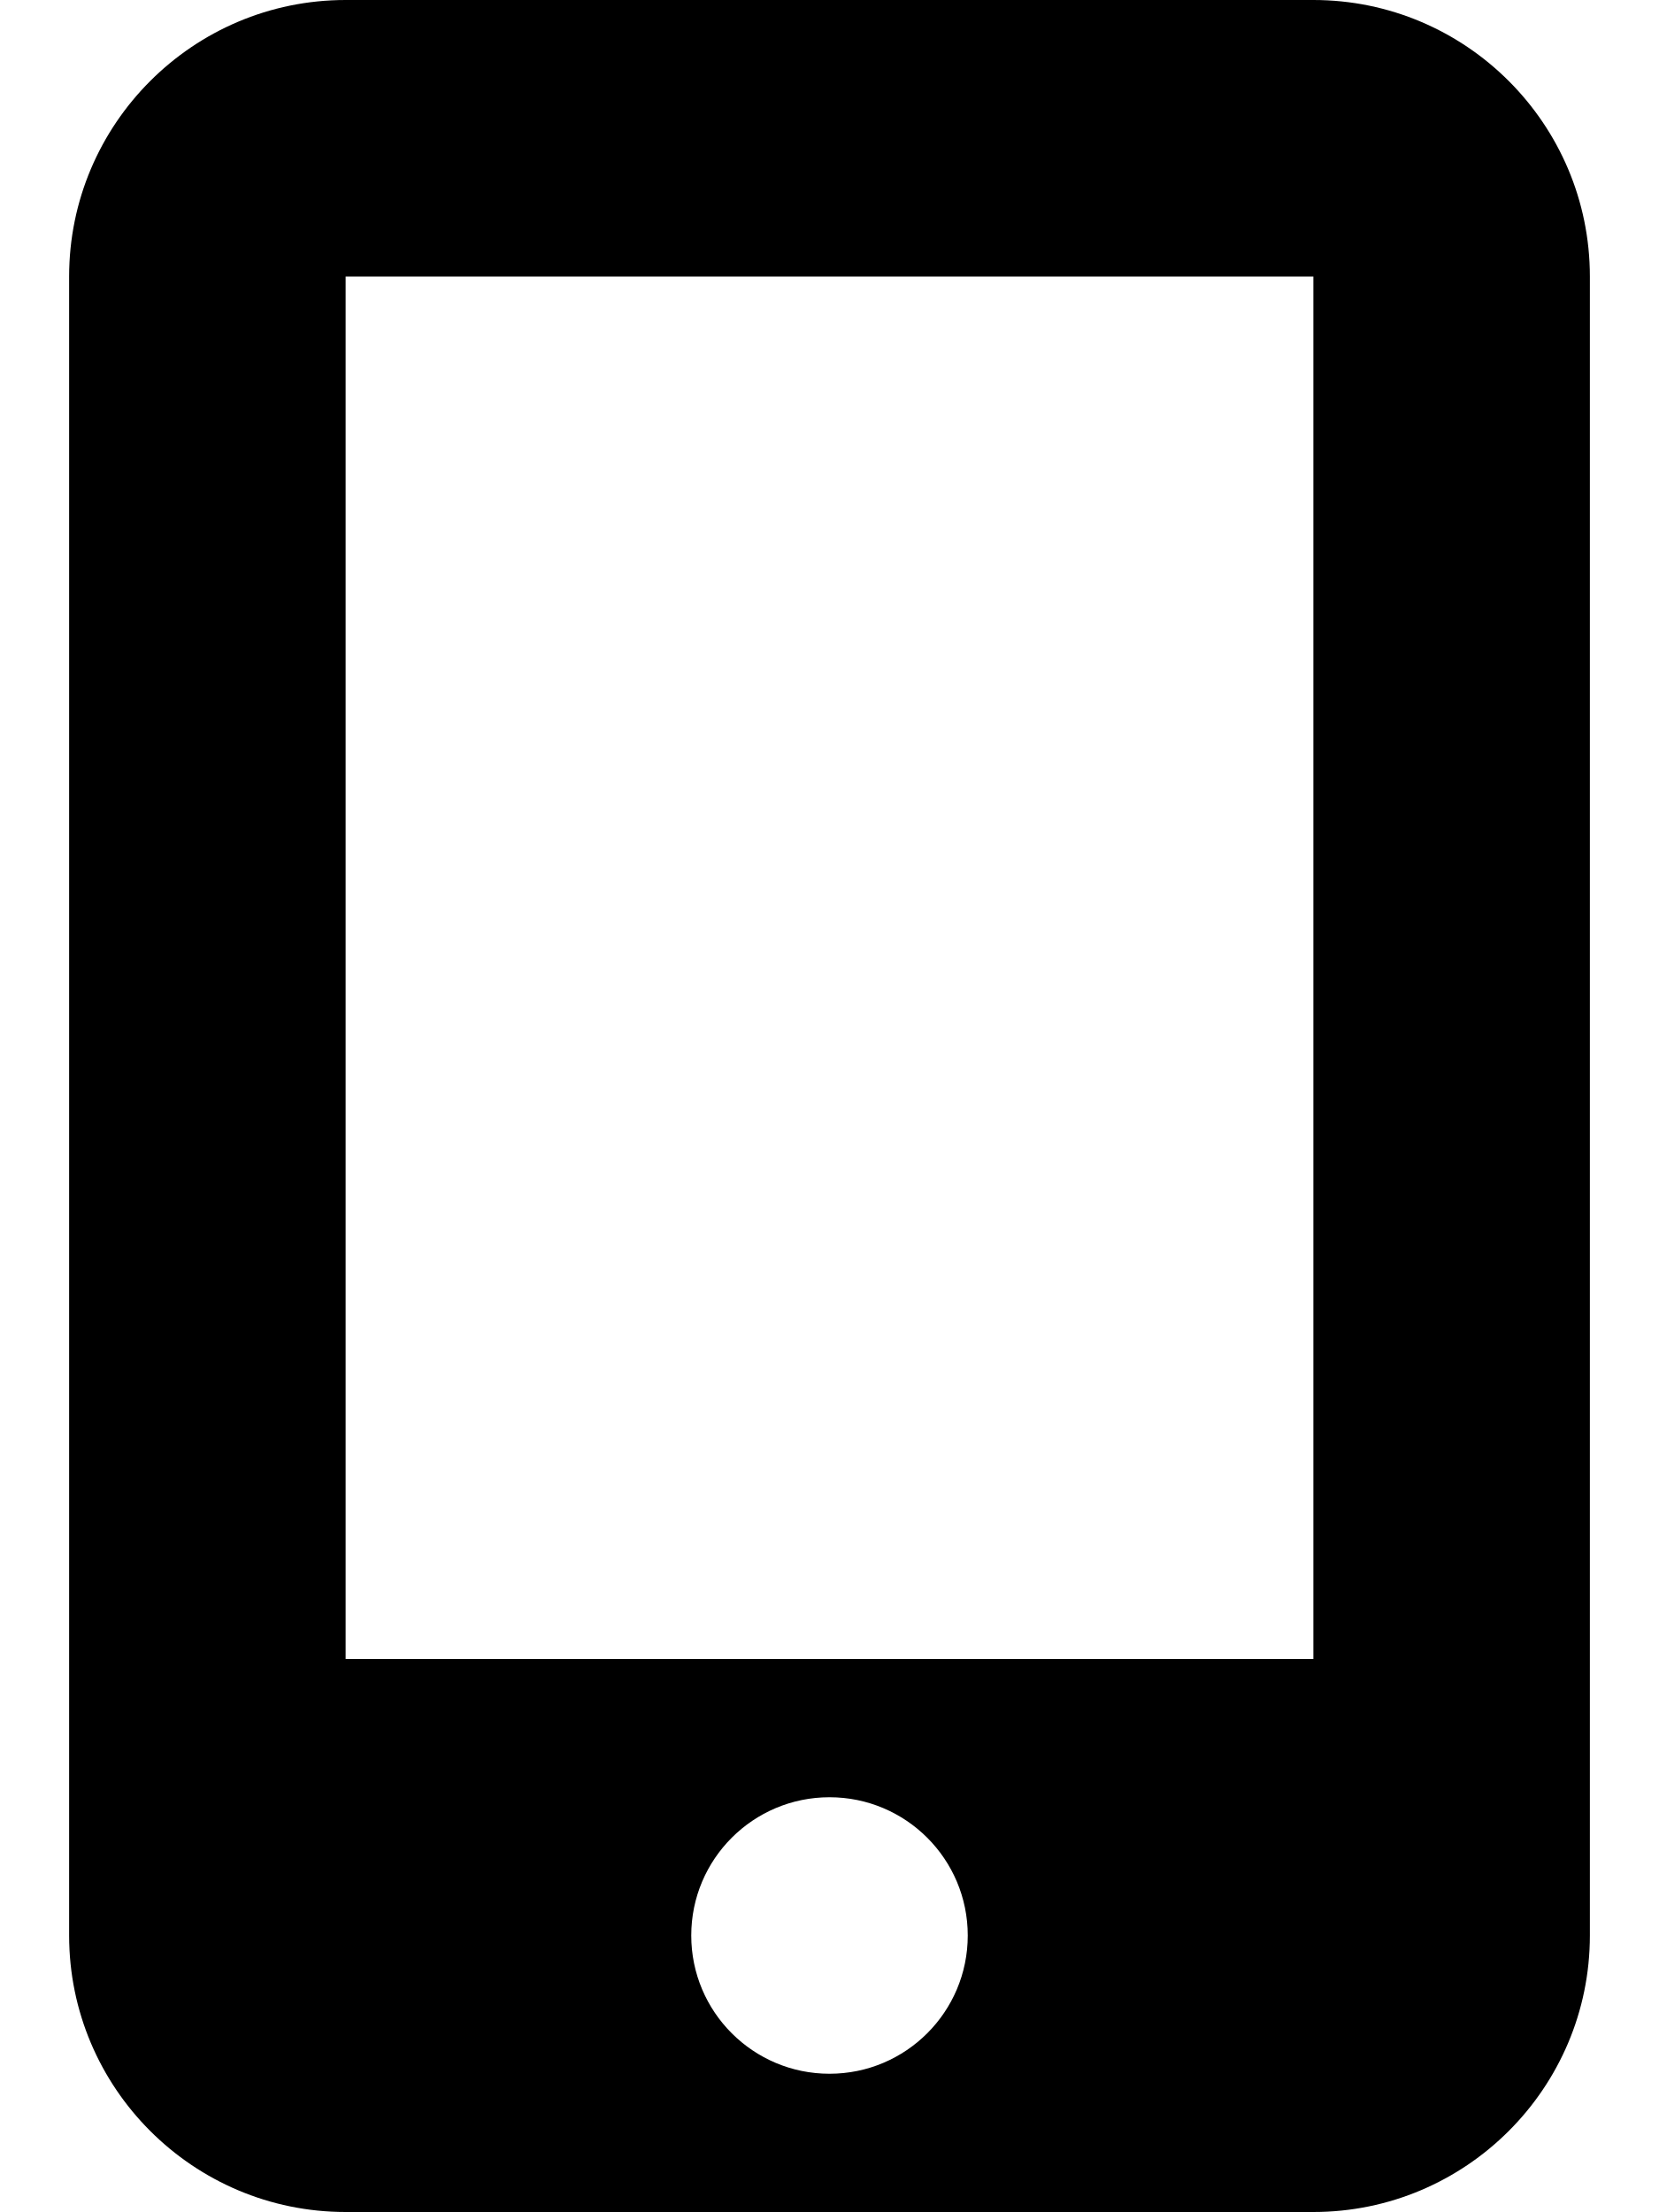
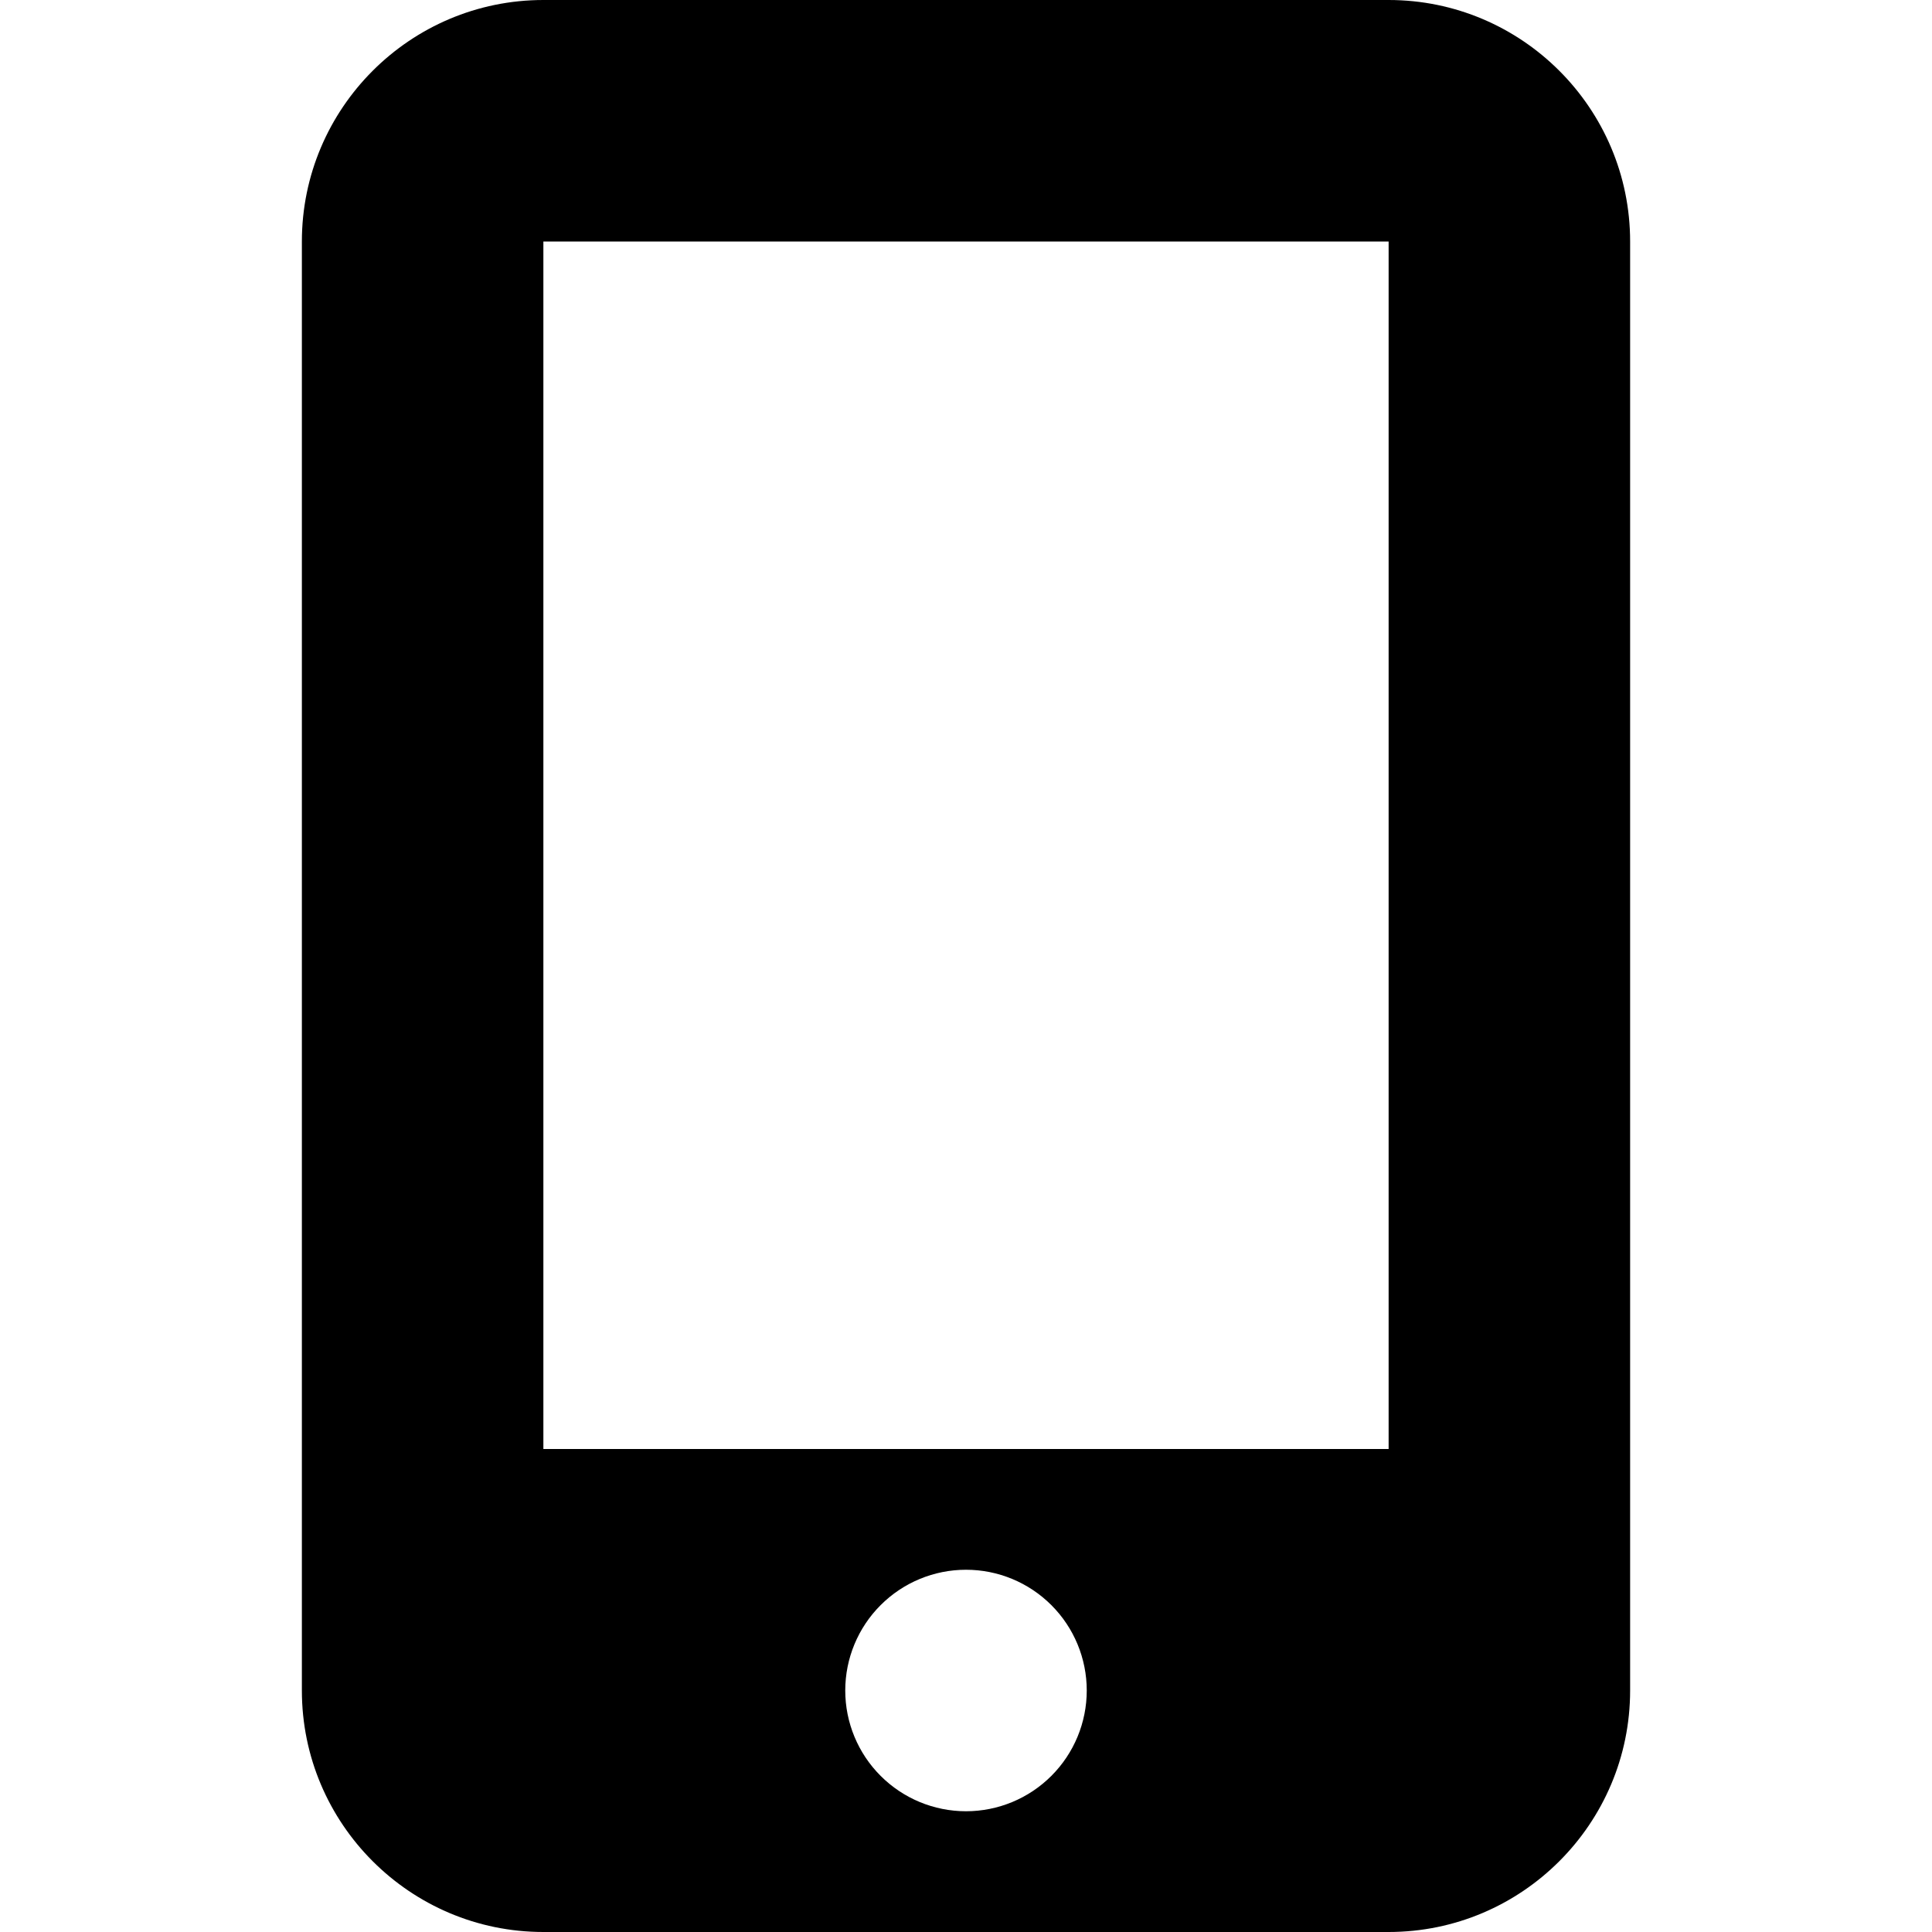
- <svg xmlns="http://www.w3.org/2000/svg" viewBox="0 0 384 512">
-   <path d="M16 64C16 28.7 44.7 0 80 0L304 0c35.3 0 64 28.7 64 64l0 384c0 35.3-28.7 64-64 64L80 512c-35.3 0-64-28.7-64-64L16 64zM224 448a32 32 0 1 0 -64 0 32 32 0 1 0 64 0zM304 64L80 64l0 320 224 0 0-320z" />
+ <svg xmlns="http://www.w3.org/2000/svg" width="80" height="80" viewBox="0 0 80 80" fill="none">
+   <mask id="mask0_152_46" style="mask-type:alpha" maskUnits="userSpaceOnUse" x="0" y="0" width="80" height="80">
+     <rect width="80" height="80" fill="#D9D9D9" />
+   </mask>
+   <g mask="url(#mask0_152_46)">
+     <mask id="mask1_152_46" style="mask-type:alpha" maskUnits="userSpaceOnUse" x="0" y="0" width="80" height="80">
+       <rect width="80" height="80" fill="#AAAAAA" />
+     </mask>
+     <g mask="url(#mask1_152_46)">
+ </g>
+     <path d="M12.5 10C12.5 4.484 16.984 0 22.5 0H57.5C63.016 0 67.5 4.484 67.5 10V70C67.5 75.516 63.016 80 57.5 80H22.5C16.984 80 12.5 75.516 12.5 70V10ZM45 70C45 68.674 44.473 67.402 43.535 66.465C42.598 65.527 41.326 65 40 65C38.674 65 37.402 65.527 36.465 66.465C35.527 67.402 35 68.674 35 70C35 71.326 35.527 72.598 36.465 73.535C37.402 74.473 38.674 75 40 75C41.326 75 42.598 74.473 43.535 73.535C44.473 72.598 45 71.326 45 70ZM57.5 10H22.5V60H57.5V10Z" fill="black" />
+   </g>
</svg>
